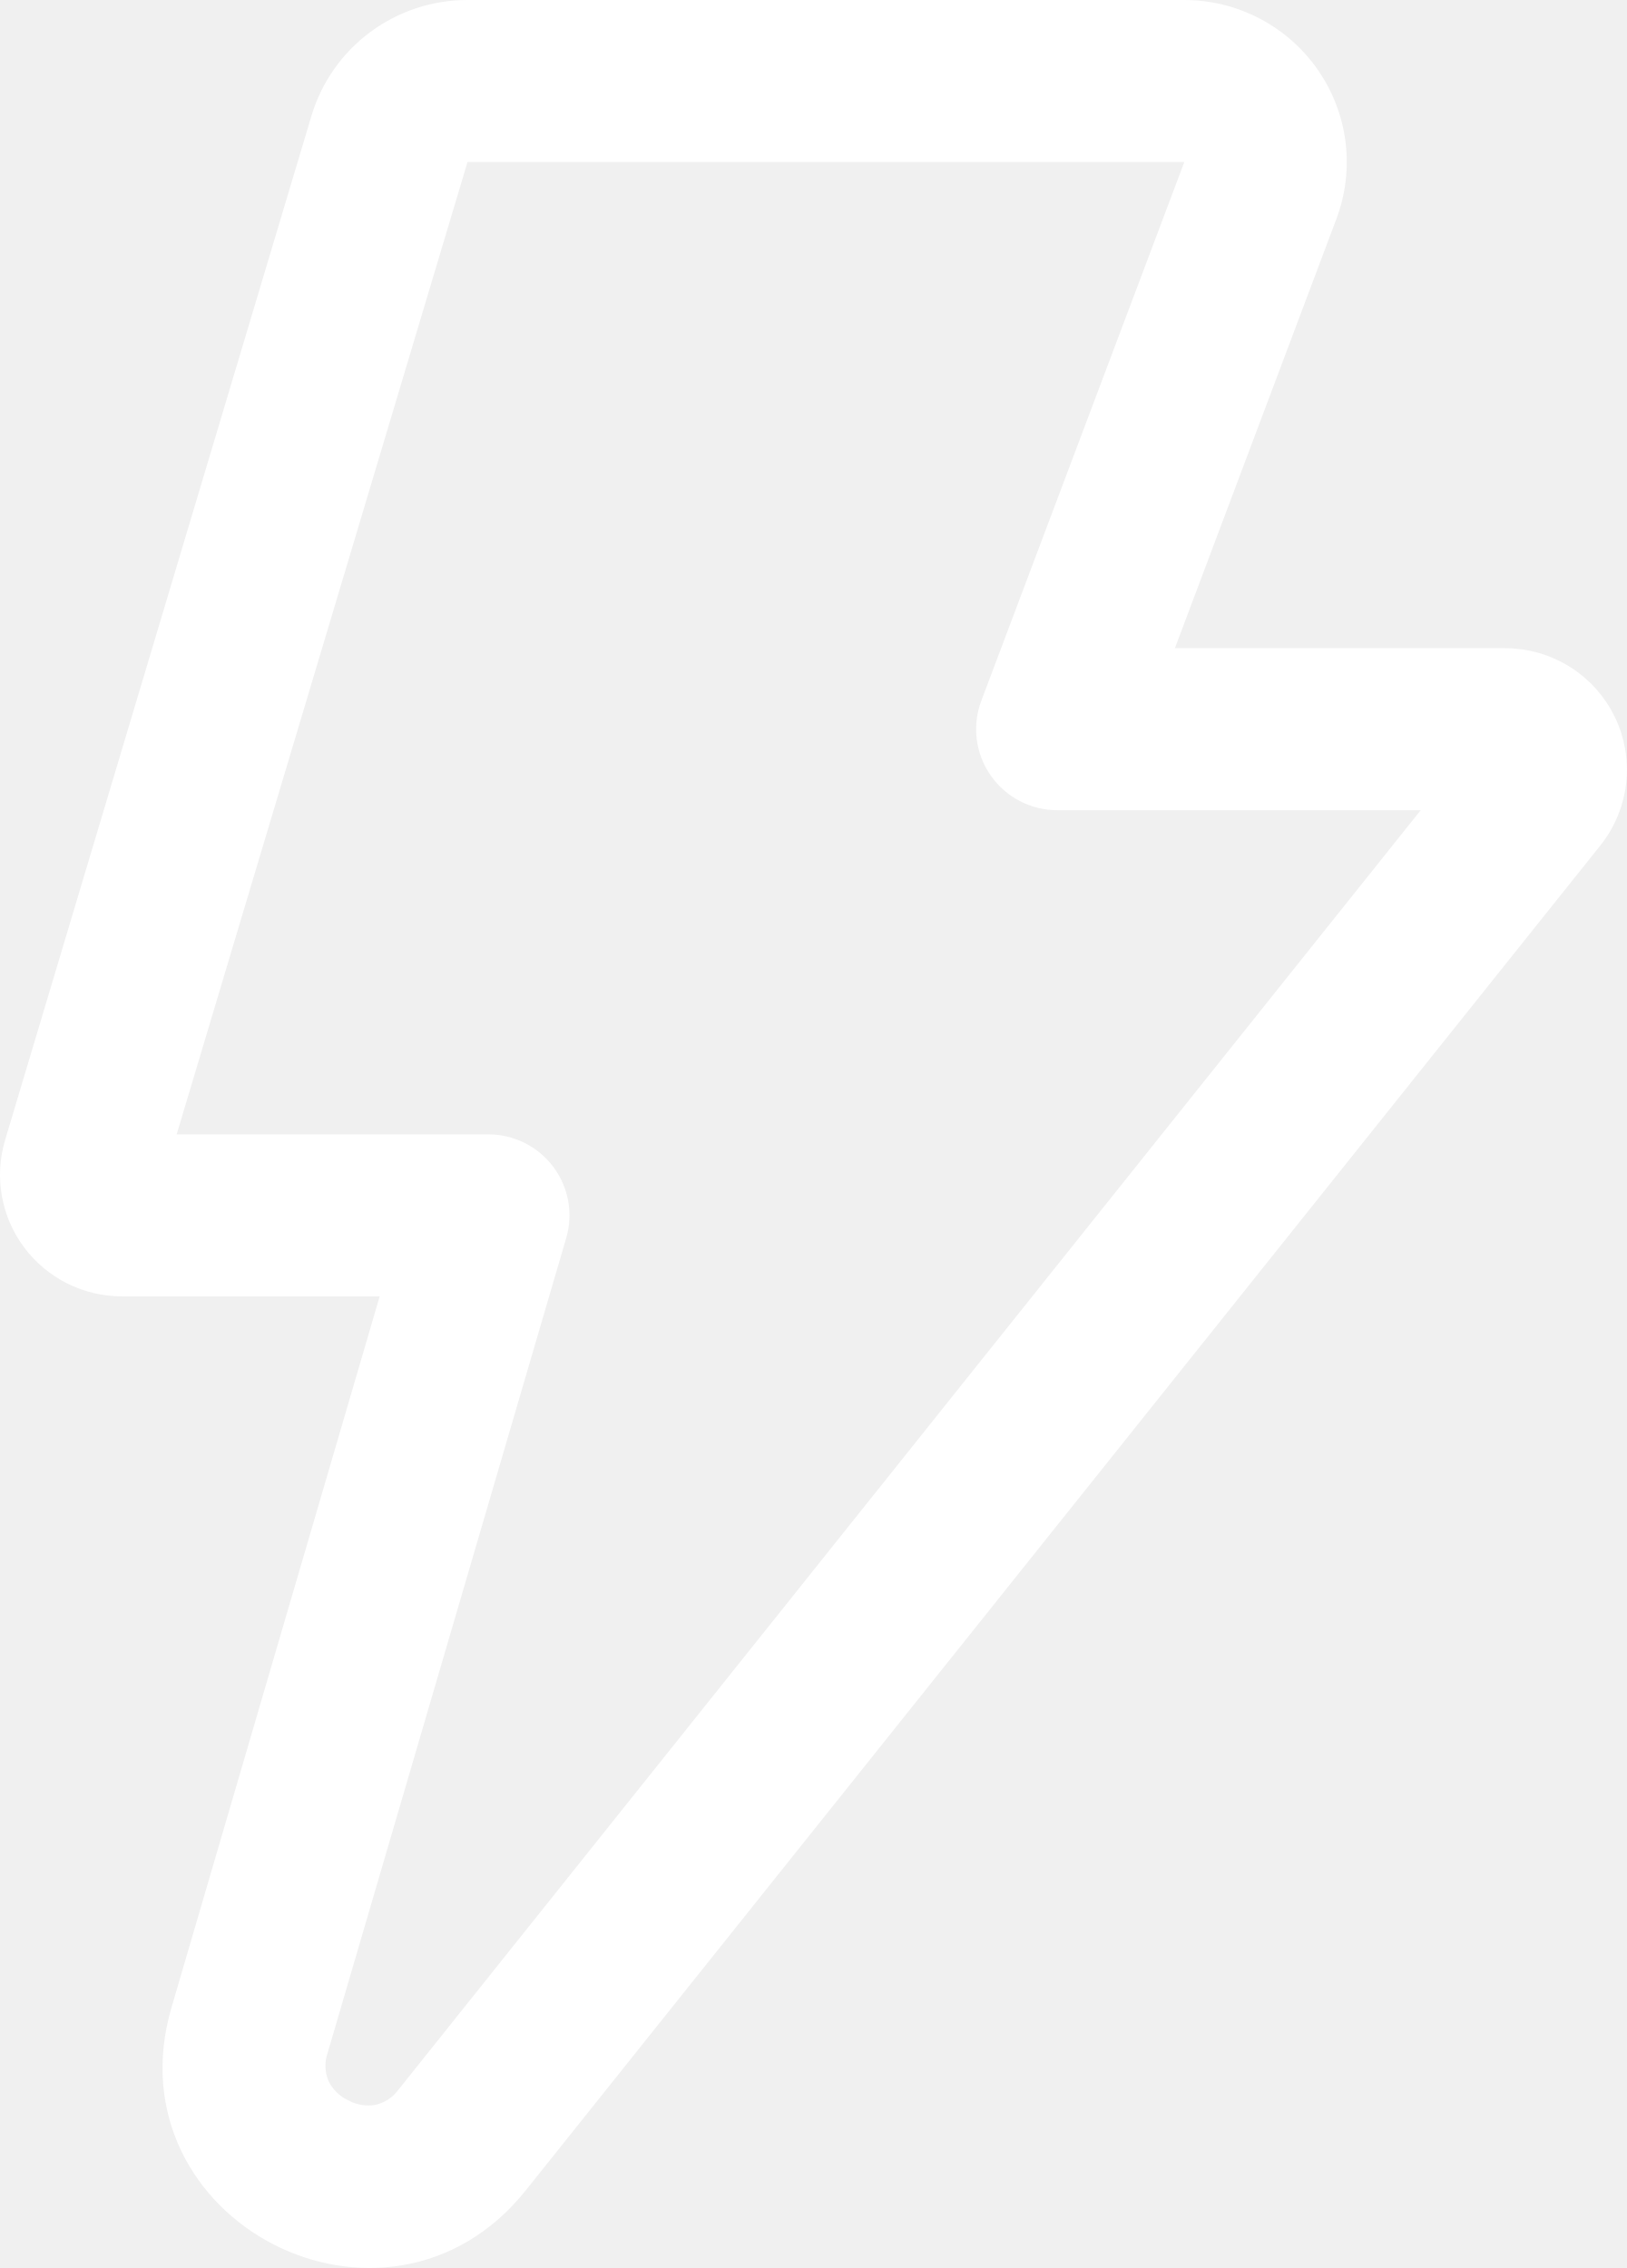
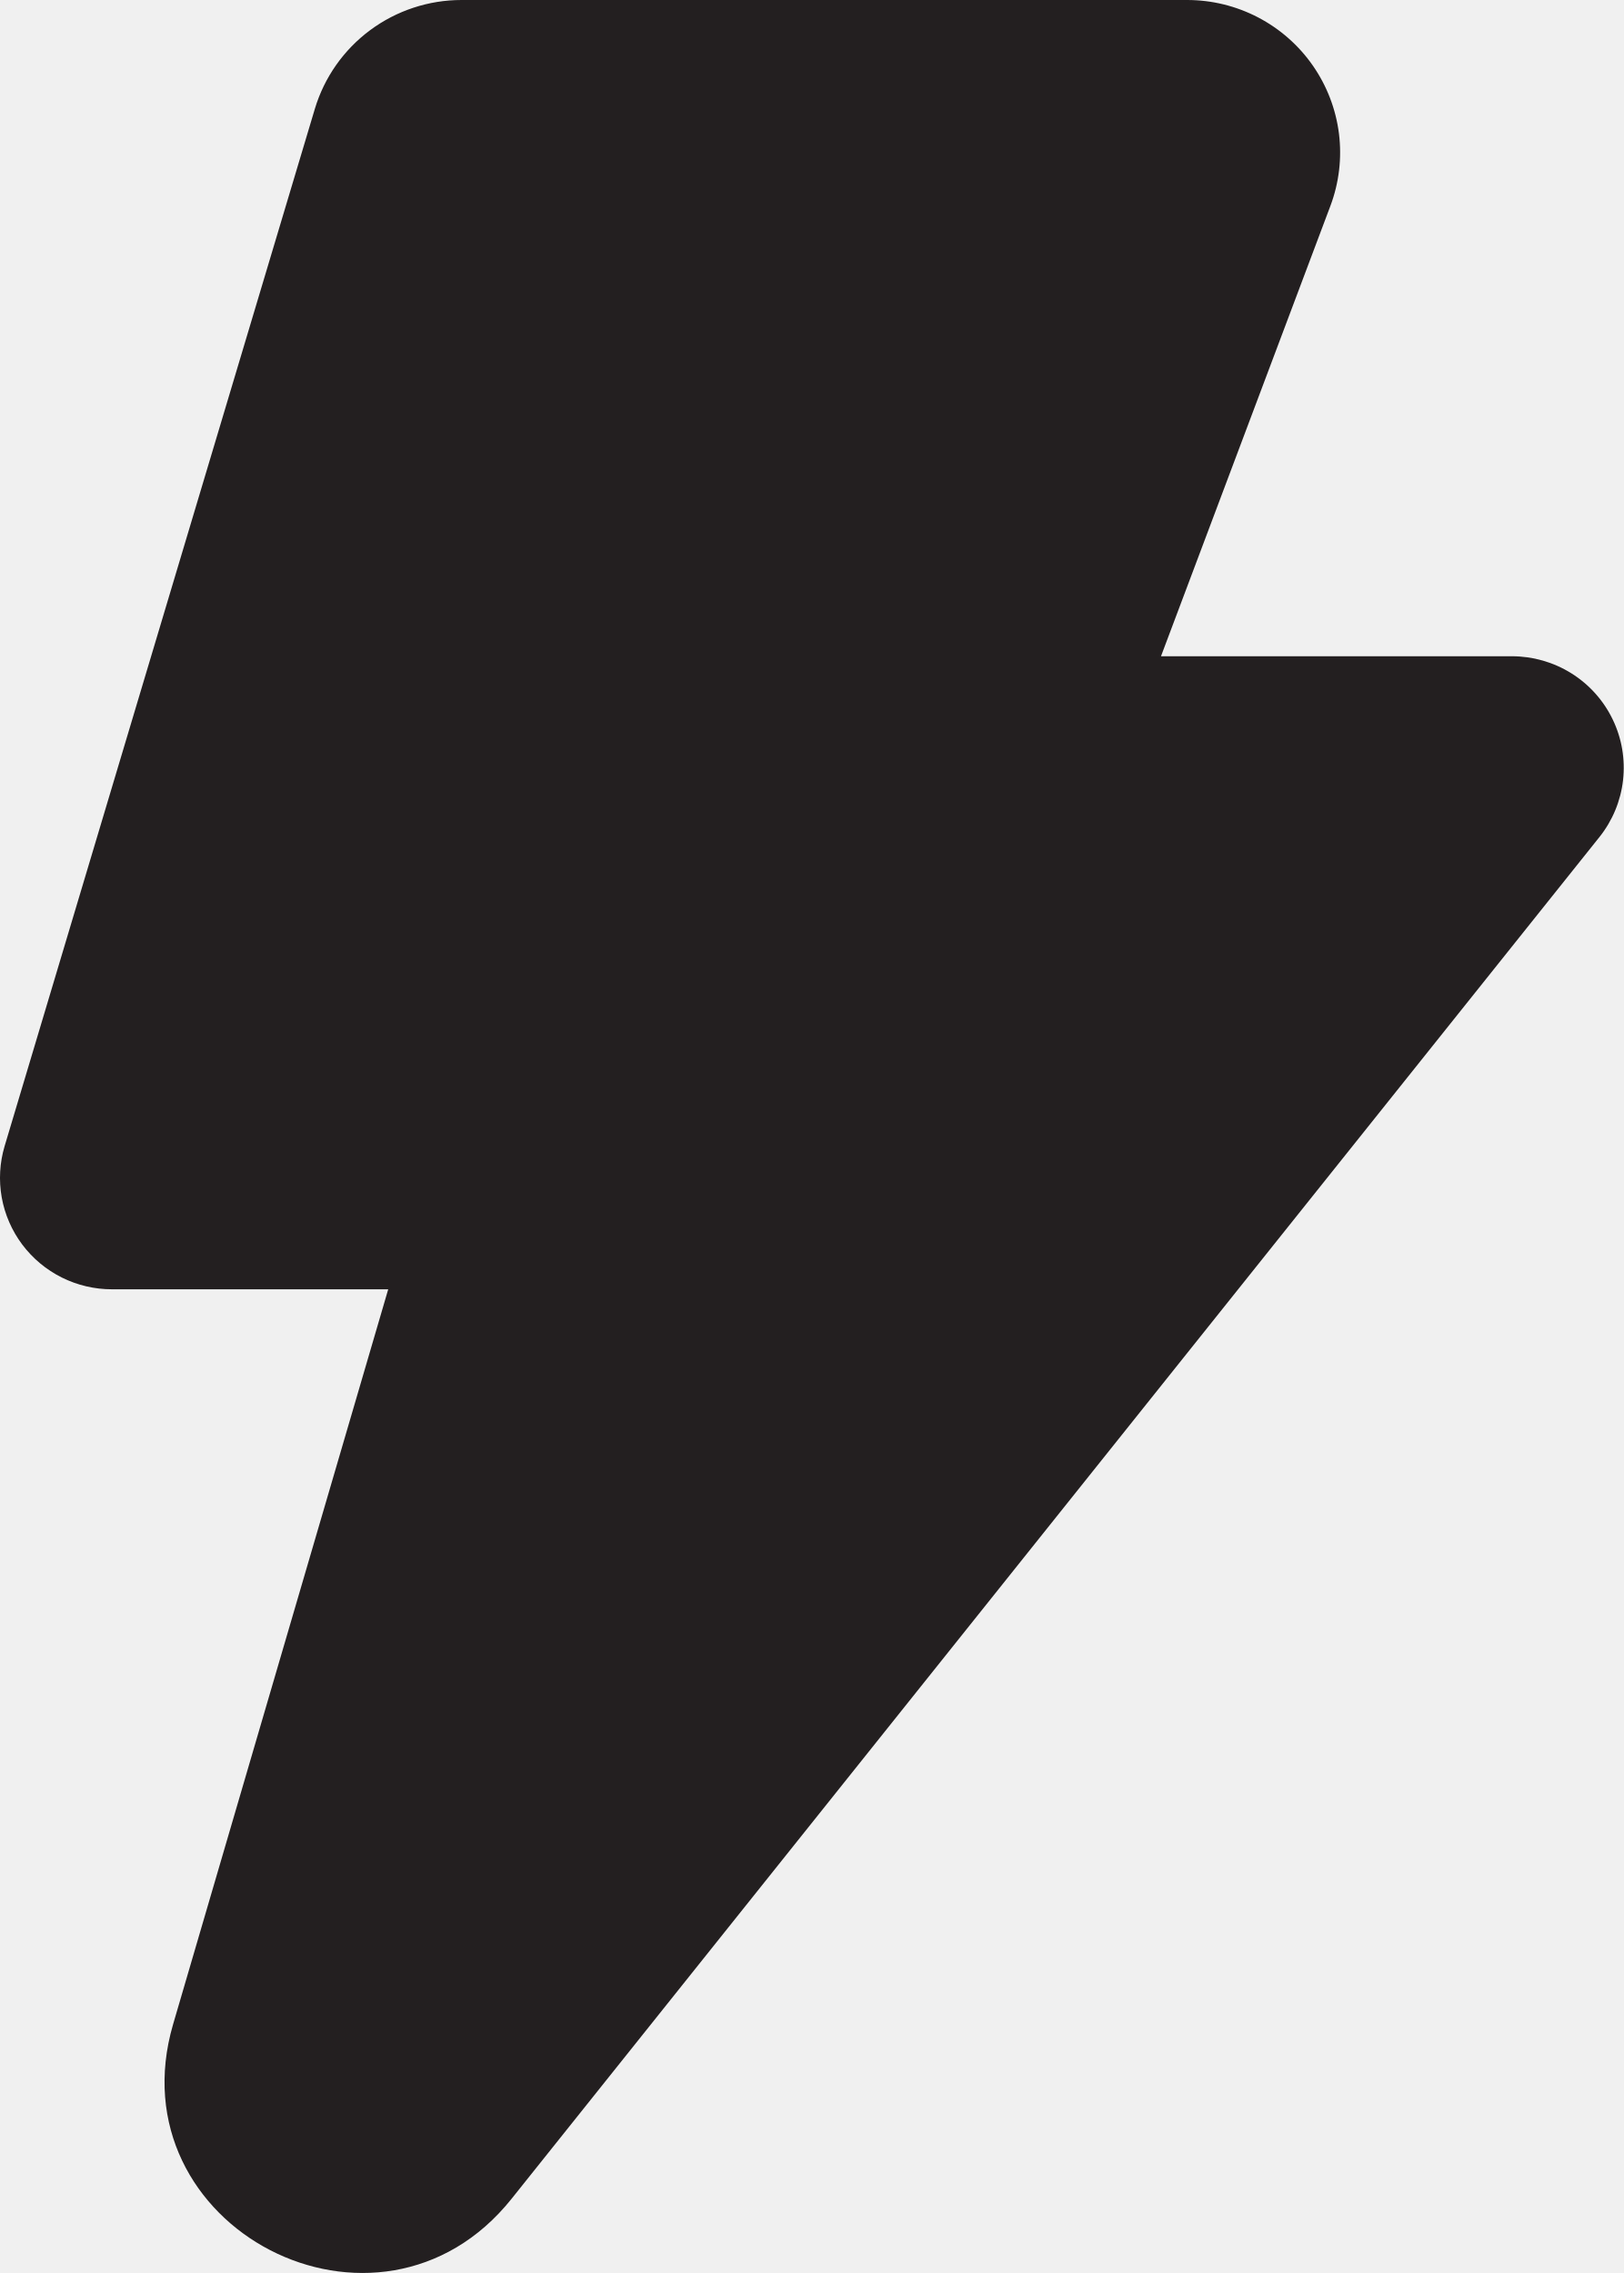
- <svg xmlns="http://www.w3.org/2000/svg" width="71" height="99" viewBox="0 0 71 99" fill="none">
-   <path d="M20.401 0.5H51.677C52.743 0.5 53.793 0.758 54.737 1.251C55.681 1.744 56.492 2.458 57.099 3.331C57.705 4.204 58.091 5.209 58.223 6.263C58.354 7.316 58.227 8.386 57.853 9.38L50.805 28.118L50.551 28.794H65.682C66.589 28.795 67.478 29.051 68.246 29.532C69.014 30.014 69.629 30.701 70.022 31.515C70.416 32.329 70.571 33.237 70.47 34.135C70.369 35.032 70.016 35.884 69.451 36.591L22.553 95.301C16.827 102.47 5.394 96.547 7.963 87.774L17.049 56.728L17.236 56.088H5.331C4.579 56.089 3.837 55.915 3.165 55.58C2.493 55.245 1.908 54.757 1.458 54.157C1.008 53.557 0.706 52.861 0.574 52.124C0.443 51.387 0.486 50.63 0.7 49.912L14.073 5.194C14.479 3.838 15.315 2.648 16.455 1.802C17.595 0.956 18.98 0.499 20.401 0.5ZM19.923 6.931L7.231 49.371L7.039 50.015H21.304C21.777 50.015 22.244 50.124 22.668 50.335C23.091 50.546 23.459 50.852 23.743 51.23C24.027 51.607 24.219 52.045 24.304 52.509C24.388 52.972 24.363 53.449 24.23 53.901L13.825 89.448C13.643 89.968 13.663 90.537 13.881 91.043L13.893 91.068C14.123 91.531 14.502 91.904 14.967 92.13V92.129C15.463 92.386 15.986 92.452 16.431 92.378L16.439 92.377L16.448 92.375C16.984 92.266 17.459 91.963 17.783 91.524L62.389 35.68L63.038 34.867H46.148C45.654 34.867 45.168 34.748 44.731 34.52C44.295 34.292 43.921 33.962 43.641 33.559C43.36 33.155 43.181 32.69 43.121 32.203C43.061 31.716 43.12 31.222 43.293 30.763L43.294 30.762L52.152 7.25L52.407 6.573H20.029L19.923 6.931Z" fill="white" stroke="white" />
+ <svg xmlns="http://www.w3.org/2000/svg" width="70" height="98" viewBox="0 0 70 98" fill="none">
+   <path d="M19.902 1.63815e-06H51.177C52.243 0 53.294 0.258 54.238 0.751C55.182 1.244 55.992 1.958 56.599 2.831C57.205 3.704 57.591 4.709 57.723 5.763C57.854 6.816 57.727 7.886 57.353 8.88L50.305 27.618L50.051 28.294H65.182C66.089 28.295 66.978 28.551 67.746 29.032C68.514 29.513 69.129 30.201 69.522 31.015C69.916 31.829 70.071 32.737 69.97 33.635C69.869 34.532 69.516 35.384 68.951 36.091L22.053 94.801C16.327 101.97 4.895 96.047 7.463 87.274L16.549 56.228L16.736 55.588H4.831C4.079 55.589 3.338 55.415 2.665 55.08C1.993 54.745 1.408 54.257 0.958 53.657C0.509 53.057 0.206 52.361 0.074 51.624C-0.057 50.887 -0.014 50.129 0.2 49.412L13.573 4.694C13.98 3.338 14.815 2.148 15.955 1.302C17.095 0.456 18.48 -0.001 19.902 1.63815e-06Z" fill="#231F20" />
</svg>
